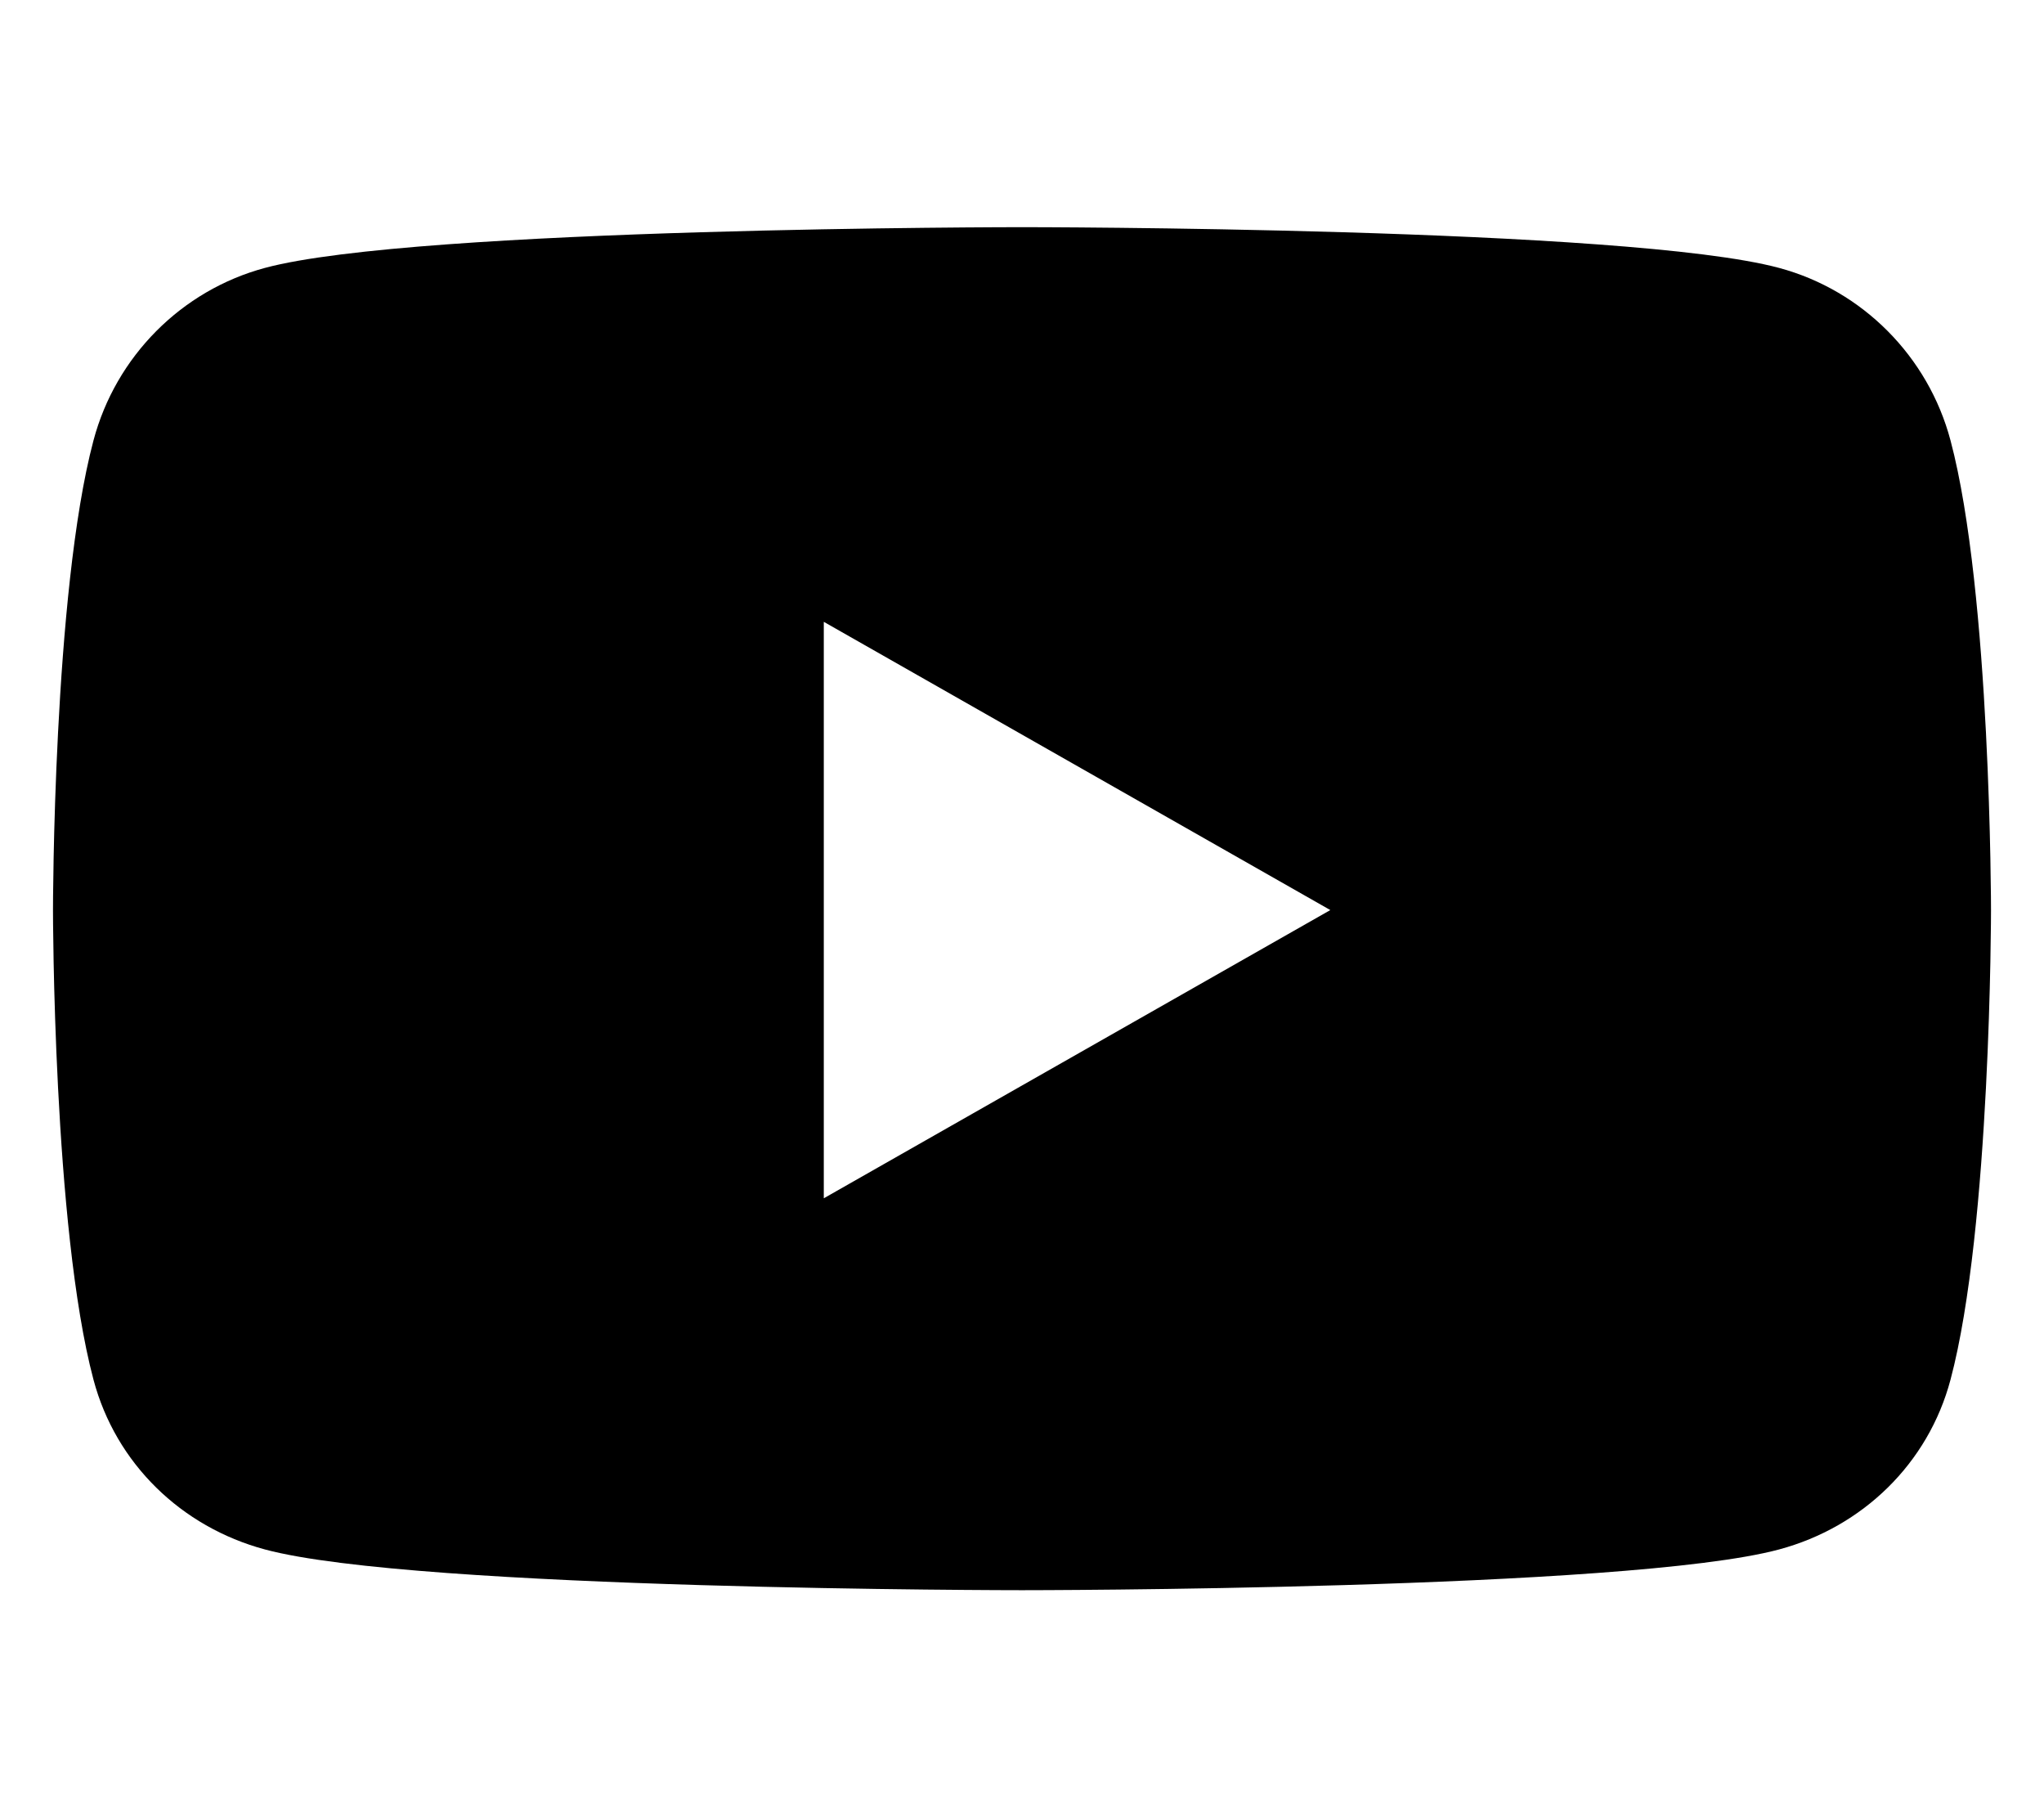
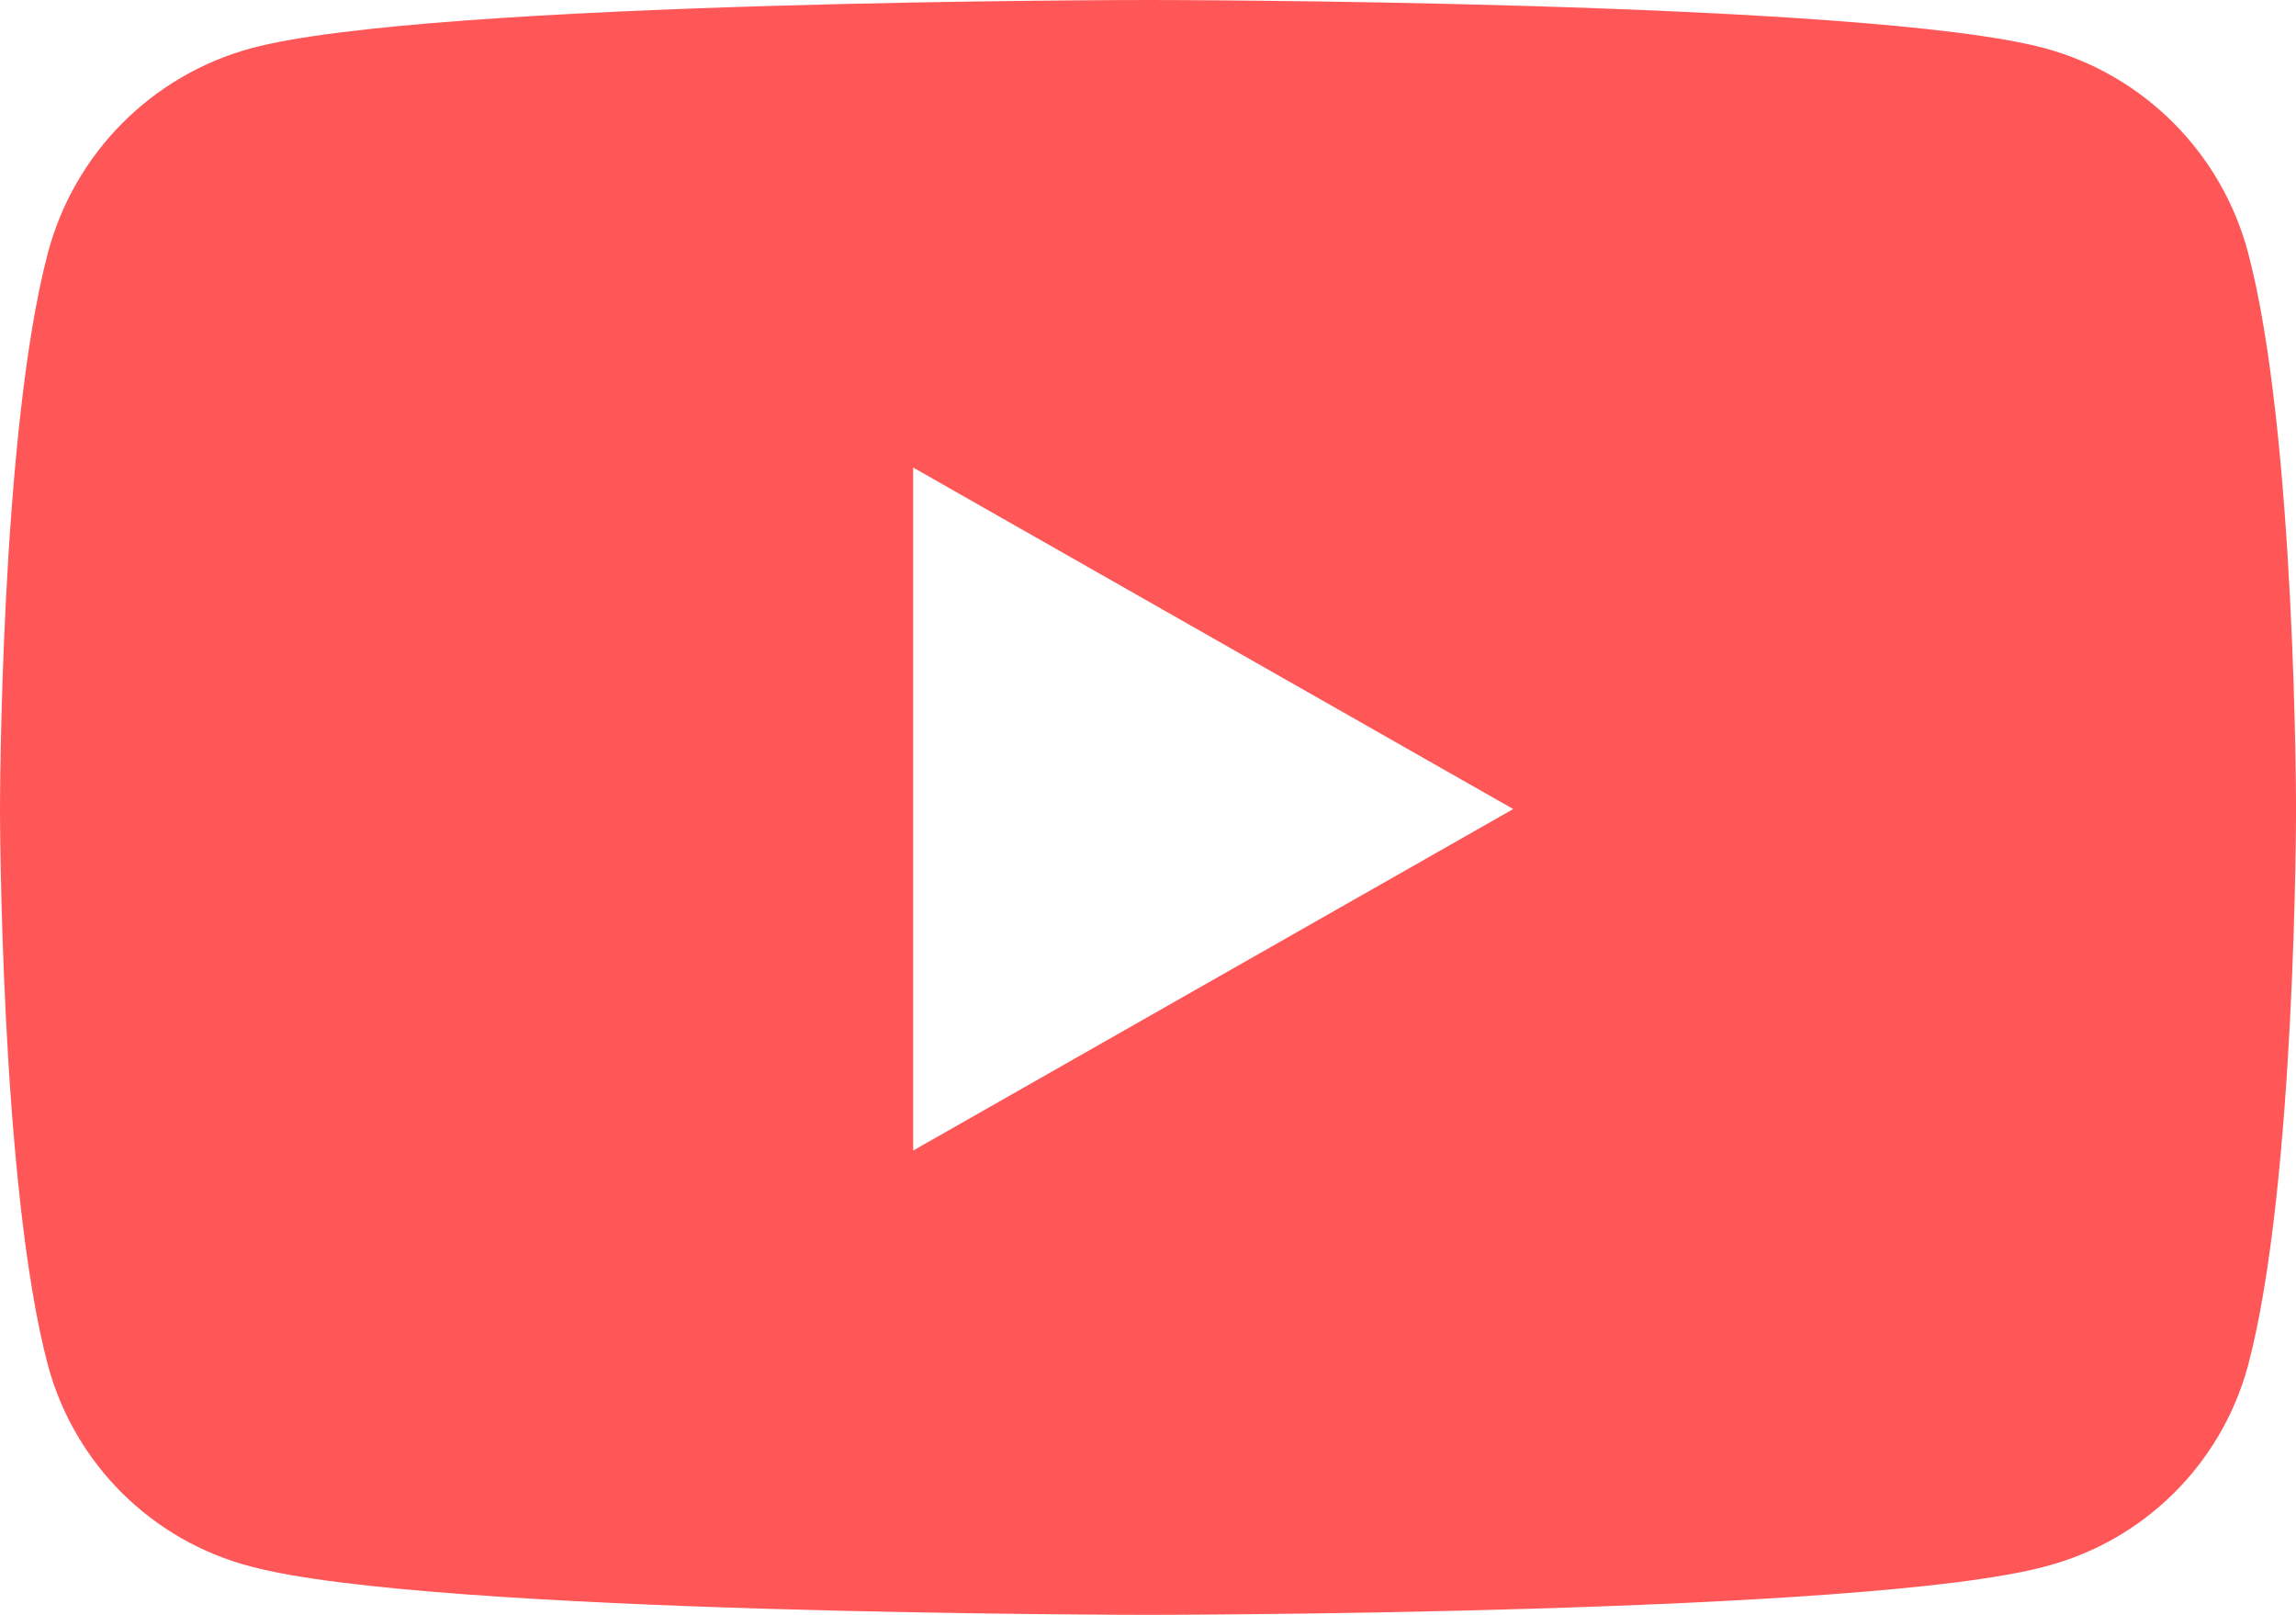
- <svg xmlns="http://www.w3.org/2000/svg" aria-hidden="true" focusable="false" data-prefix="fab" data-icon="youtube" class="svg-inline--fa fa-youtube fa-w-18" role="img" viewBox="0 0 576 512">
-   <path fill="currentColor" d="M549.655 124.083c-6.281-23.65-24.787-42.276-48.284-48.597C458.781 64 288 64 288 64S117.22 64 74.629 75.486c-23.497 6.322-42.003 24.947-48.284 48.597-11.412 42.867-11.412 132.305-11.412 132.305s0 89.438 11.412 132.305c6.281 23.65 24.787 41.5 48.284 47.821C117.22 448 288 448 288 448s170.78 0 213.371-11.486c23.497-6.321 42.003-24.171 48.284-47.821 11.412-42.867 11.412-132.305 11.412-132.305s0-89.438-11.412-132.305zm-317.51 213.508V175.185l142.739 81.205-142.739 81.201z" />
+ <svg xmlns="http://www.w3.org/2000/svg" width="177.778" height="125" viewBox="0 0 177.778 125">
+   <defs>
+     <style>
+       .cls-1 {
+         fill: #ff5757;
+       }
+     </style>
+   </defs>
+   <path id="youtube" class="cls-1" d="M189,83.558a22.338,22.338,0,0,0-15.717-15.819C159.415,64,103.822,64,103.822,64S48.23,64,34.365,67.739A22.338,22.338,0,0,0,18.648,83.558c-3.715,13.954-3.715,43.068-3.715,43.068s0,29.114,3.715,43.068a22.005,22.005,0,0,0,15.717,15.567C48.23,189,103.822,189,103.822,189s55.592,0,69.457-3.739A22.005,22.005,0,0,0,189,169.694c3.715-13.954,3.715-43.068,3.715-43.068S192.711,97.512,189,83.558ZM85.64,153.06V100.193L132.1,126.627,85.64,153.06Z" transform="translate(-14.933 -64)" />
</svg>
